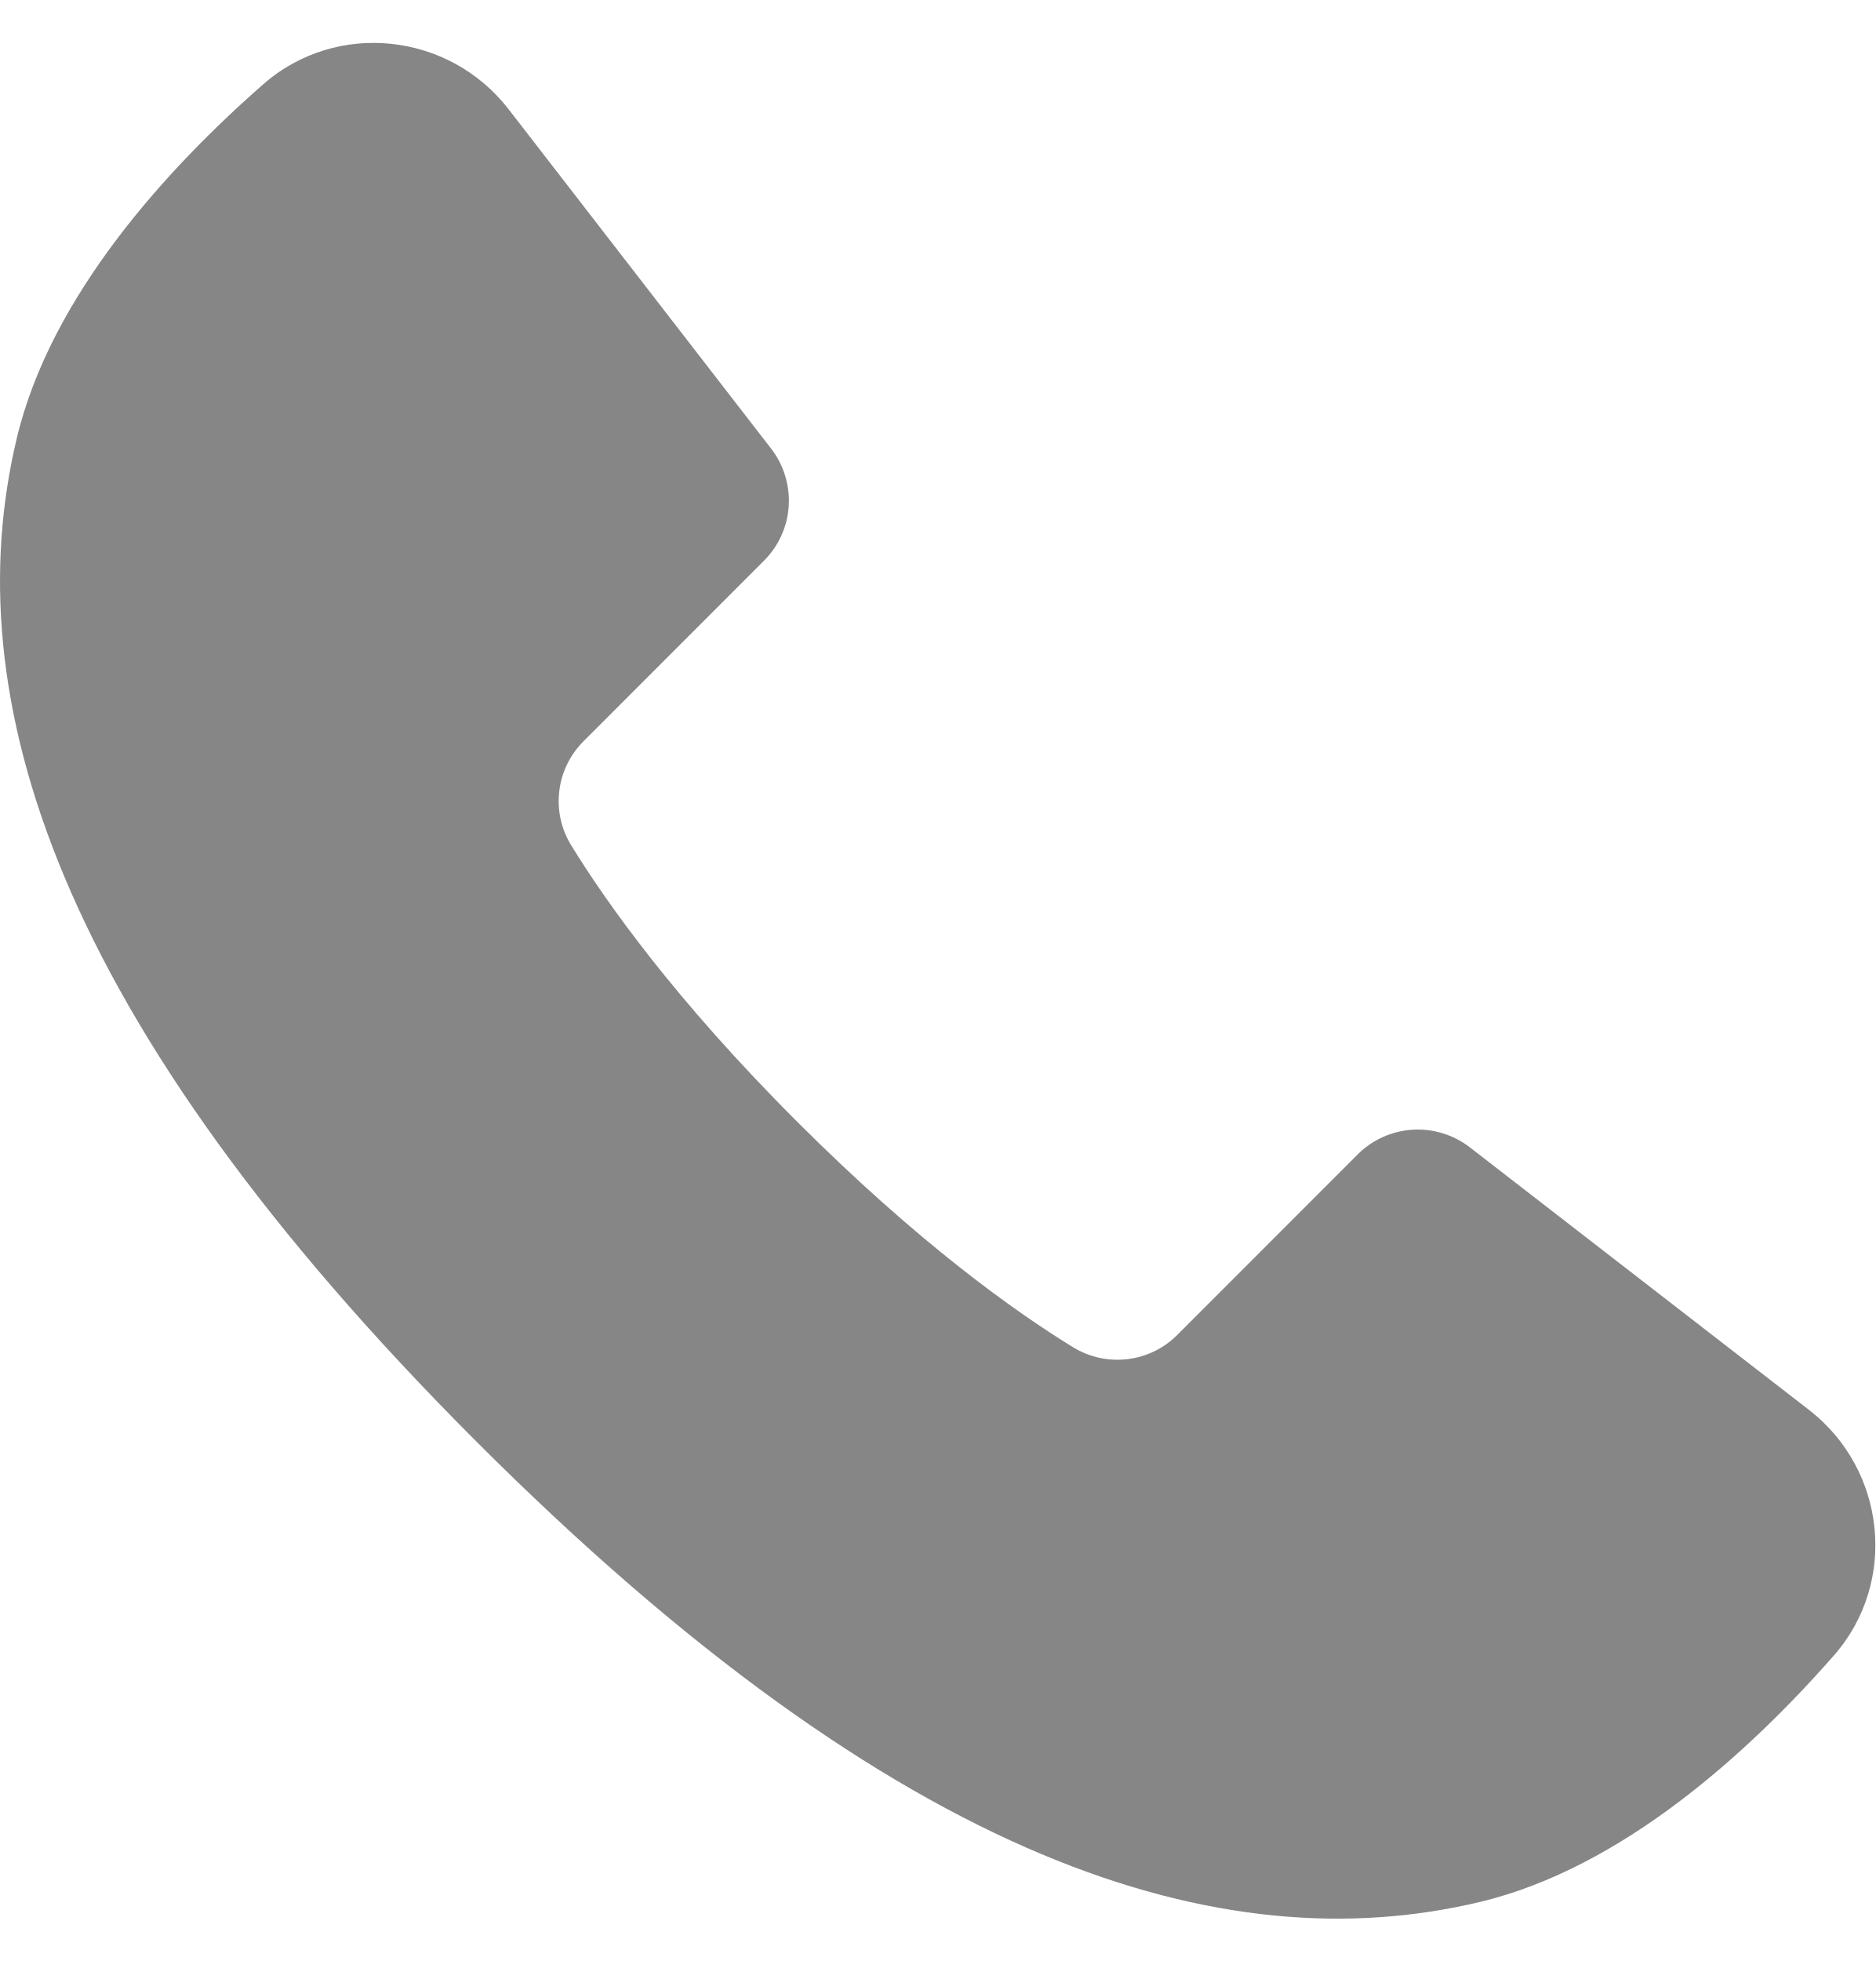
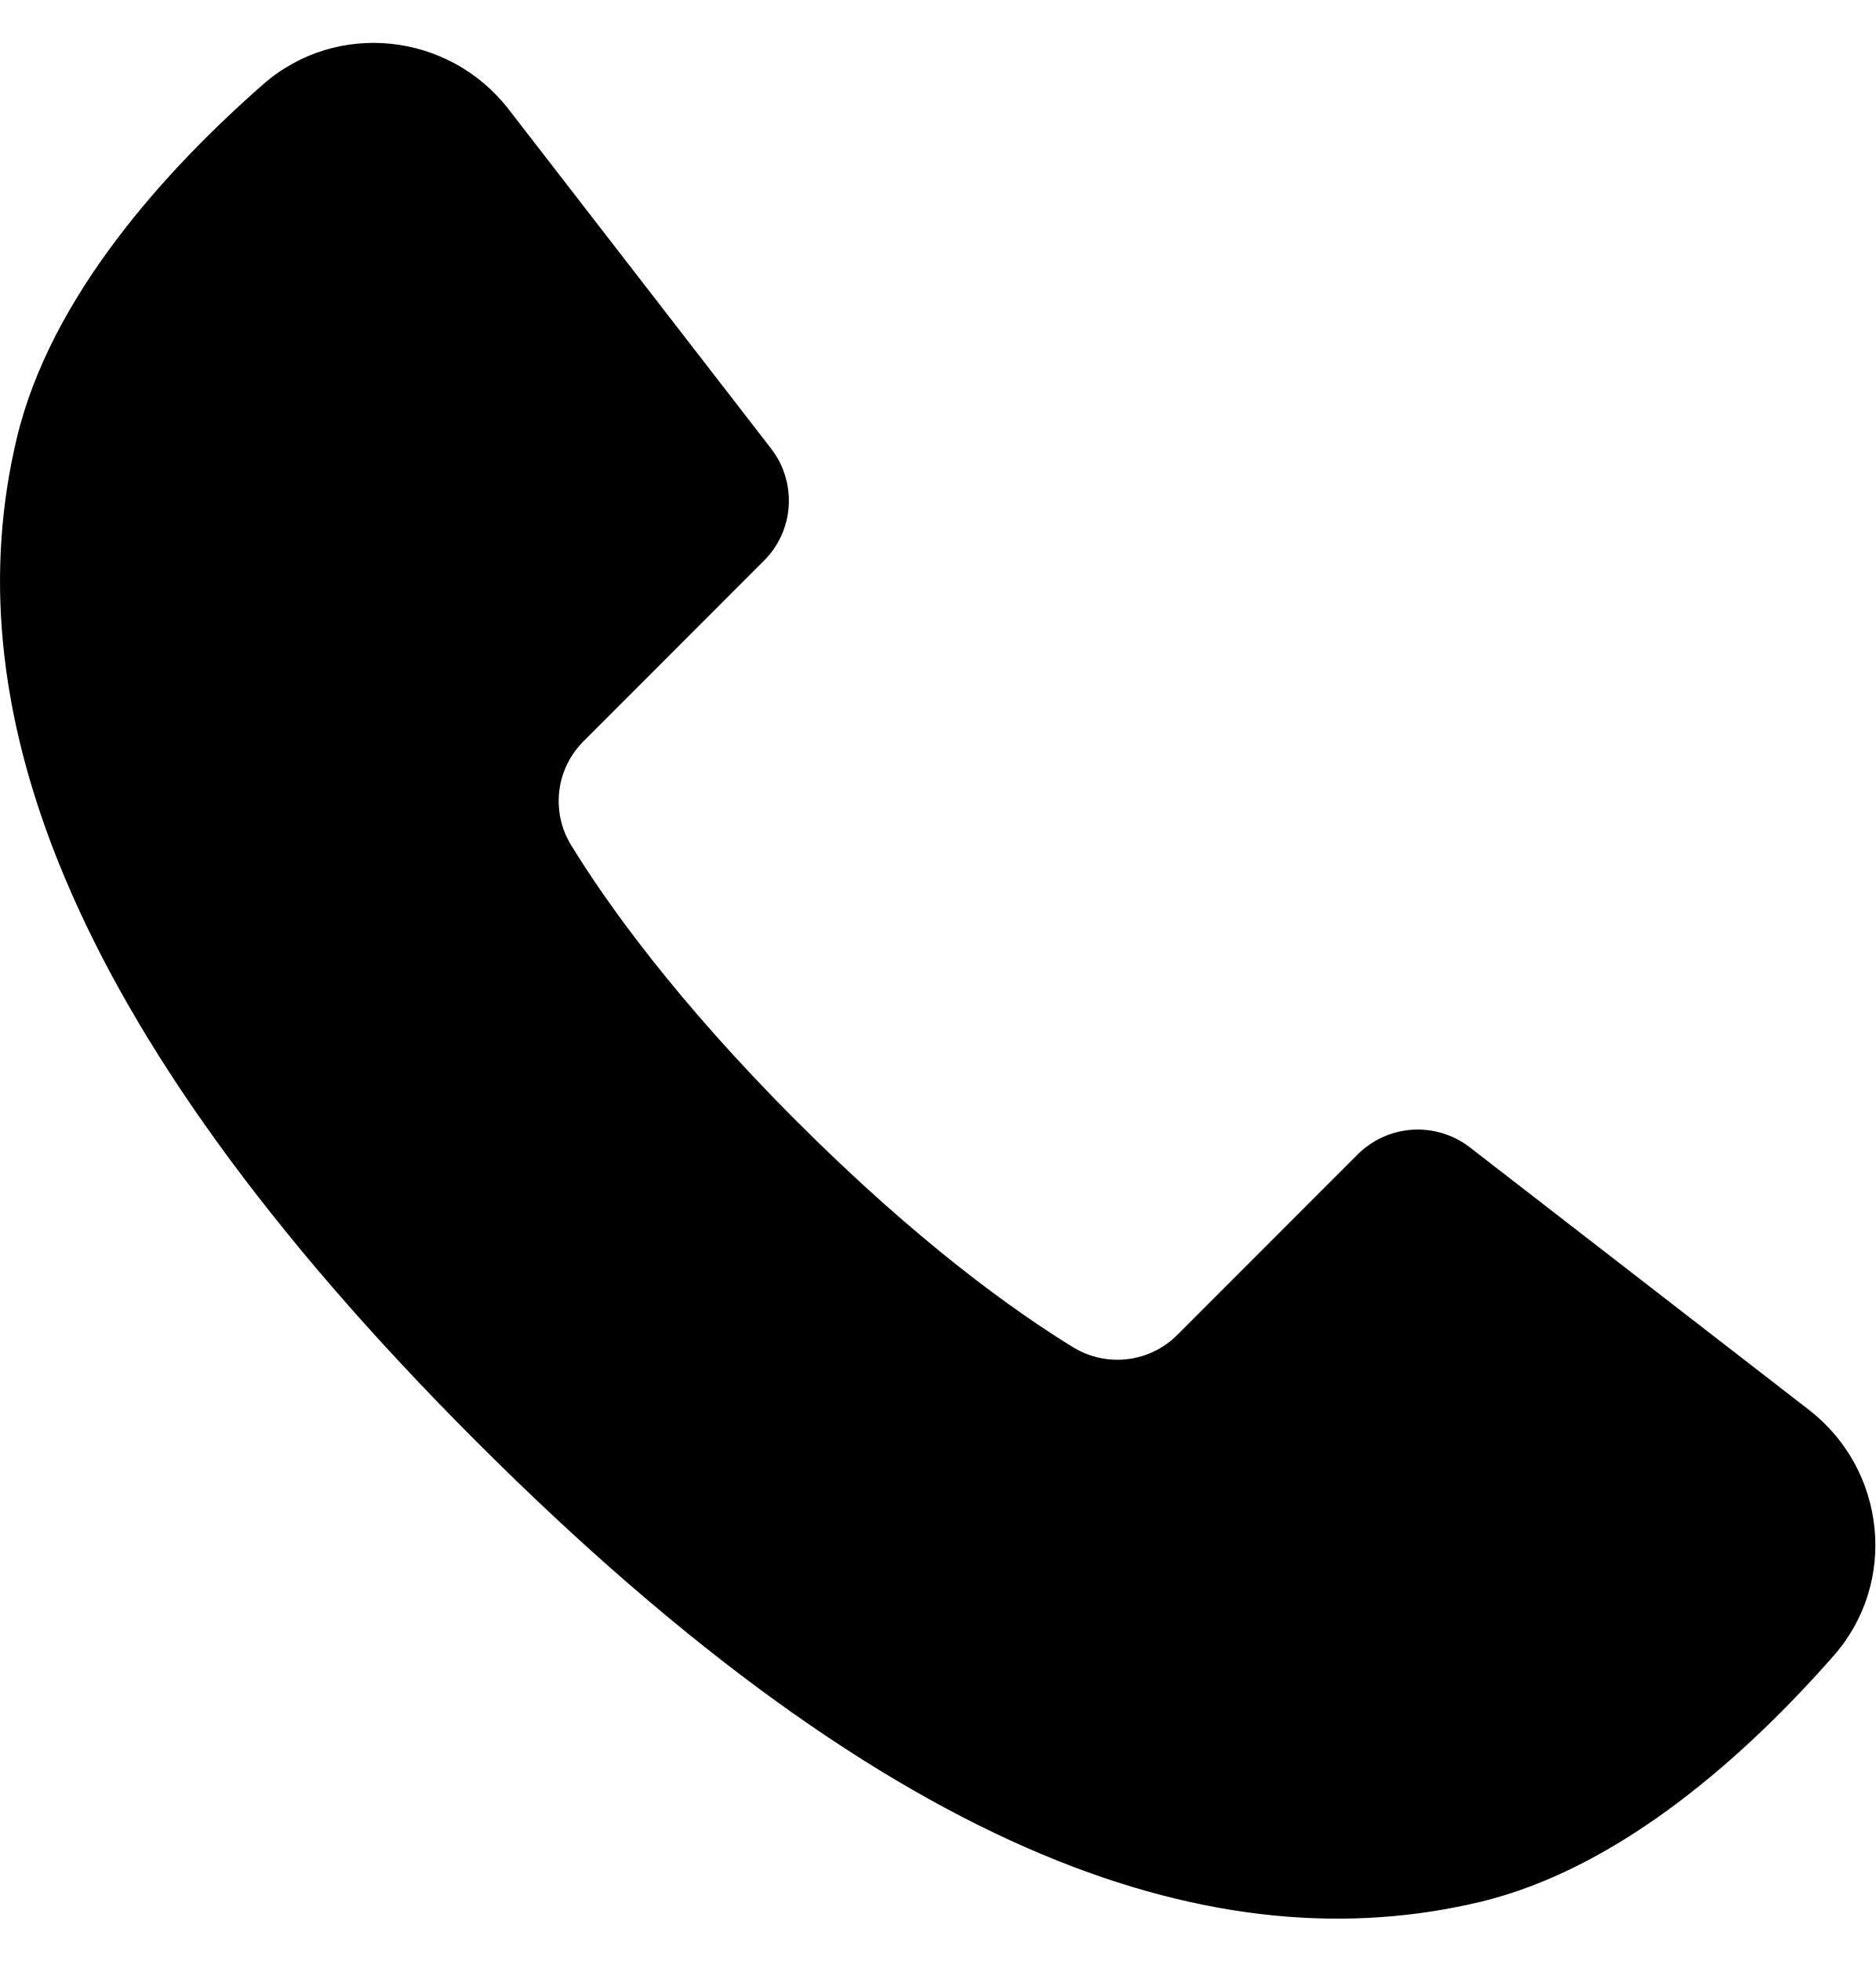
- <svg xmlns="http://www.w3.org/2000/svg" width="22" height="23" viewBox="0 0 22 23" fill="none">
-   <path id="Vector" fill-rule="evenodd" clip-rule="evenodd" d="M21.22 16.536L17.241 13.456C17.049 13.308 16.809 13.235 16.567 13.25C16.325 13.266 16.097 13.369 15.925 13.541L13.813 15.654C13.656 15.813 13.449 15.914 13.227 15.941C13.005 15.968 12.781 15.919 12.59 15.803C11.91 15.386 10.772 14.578 9.348 13.153C7.924 11.73 7.116 10.591 6.699 9.912C6.582 9.721 6.534 9.497 6.561 9.275C6.588 9.053 6.69 8.847 6.849 8.69L8.961 6.577C9.133 6.406 9.237 6.177 9.252 5.935C9.267 5.693 9.194 5.453 9.045 5.261L5.966 1.281C5.266 0.378 3.946 0.235 3.086 0.99C1.953 1.984 0.592 3.473 0.196 5.144C-0.521 8.154 0.612 11.931 5.592 16.911C10.572 21.89 14.349 23.024 17.358 22.308C19.029 21.91 20.519 20.548 21.513 19.416C22.267 18.556 22.124 17.236 21.22 16.536Z" fill="#868686" />
+ <svg xmlns="http://www.w3.org/2000/svg" width="22" height="23" viewBox="0 0 22 23" fill="current">
+   <path id="Vector" fill-rule="evenodd" clip-rule="evenodd" d="M21.22 16.536L17.241 13.456C17.049 13.308 16.809 13.235 16.567 13.25C16.325 13.266 16.097 13.369 15.925 13.541L13.813 15.654C13.656 15.813 13.449 15.914 13.227 15.941C13.005 15.968 12.781 15.919 12.59 15.803C11.91 15.386 10.772 14.578 9.348 13.153C7.924 11.73 7.116 10.591 6.699 9.912C6.582 9.721 6.534 9.497 6.561 9.275C6.588 9.053 6.69 8.847 6.849 8.69L8.961 6.577C9.133 6.406 9.237 6.177 9.252 5.935C9.267 5.693 9.194 5.453 9.045 5.261L5.966 1.281C5.266 0.378 3.946 0.235 3.086 0.99C1.953 1.984 0.592 3.473 0.196 5.144C-0.521 8.154 0.612 11.931 5.592 16.911C10.572 21.89 14.349 23.024 17.358 22.308C19.029 21.91 20.519 20.548 21.513 19.416C22.267 18.556 22.124 17.236 21.22 16.536Z" fill="current" />
</svg>
